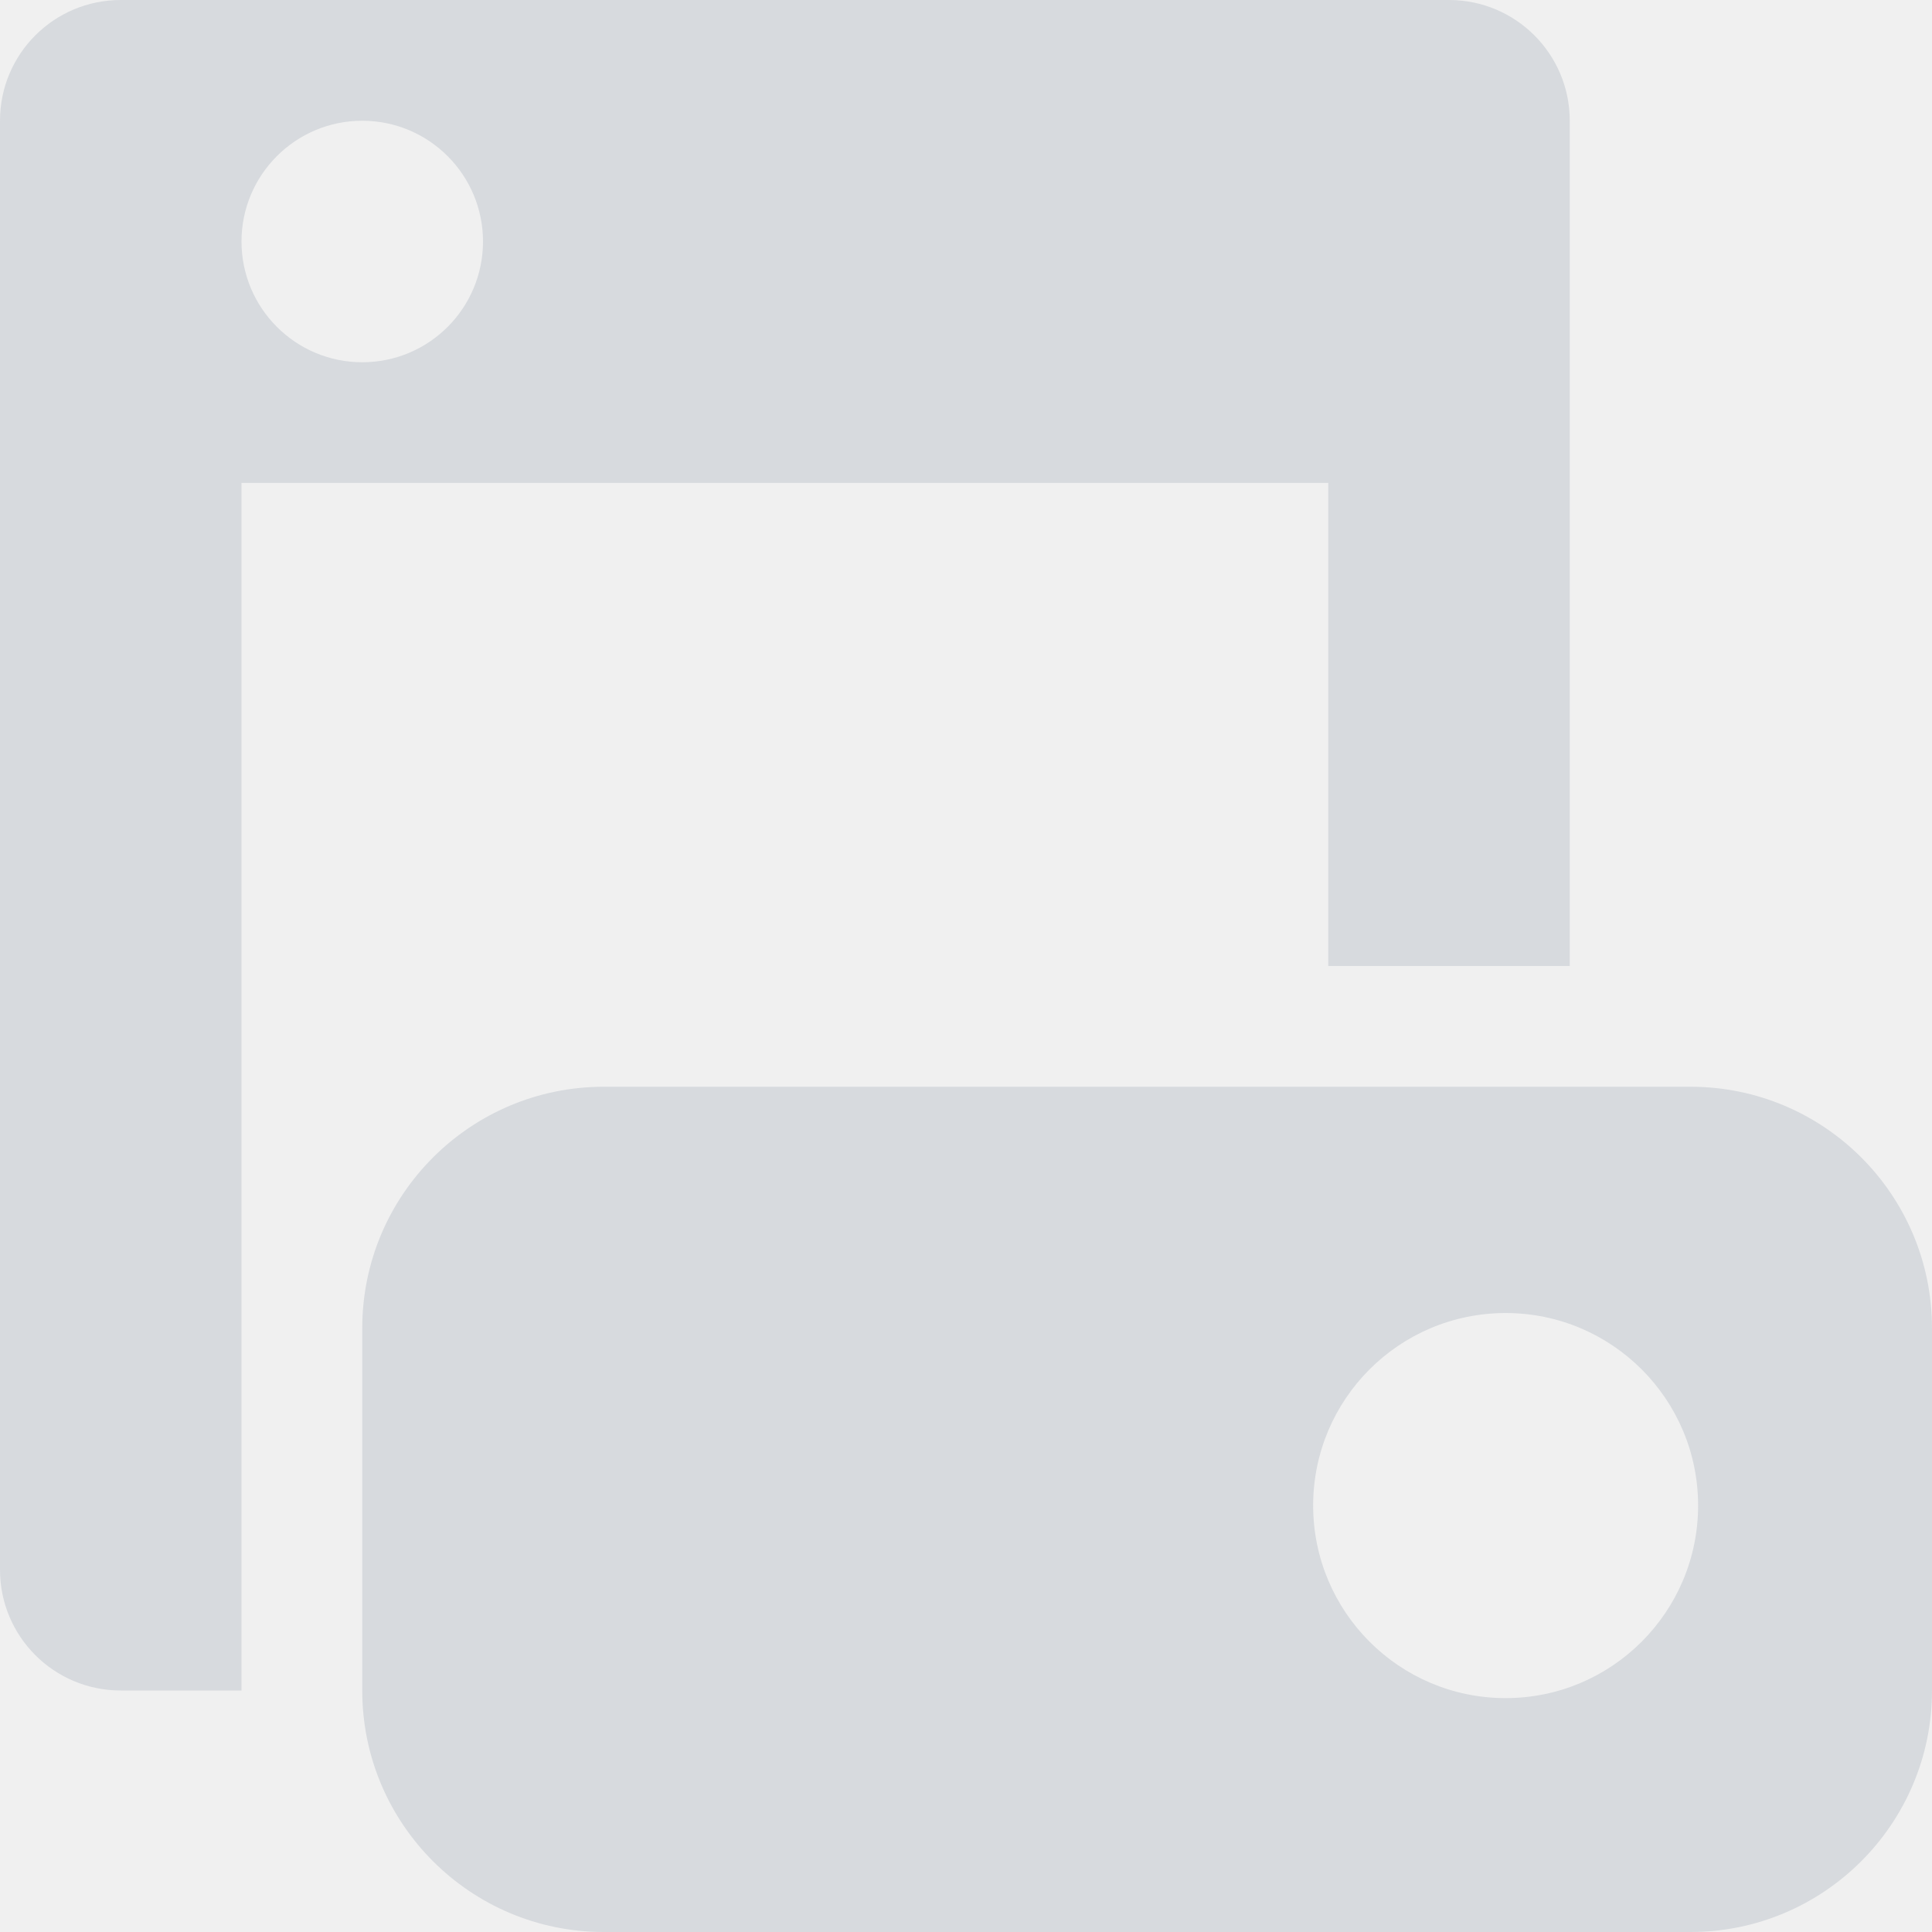
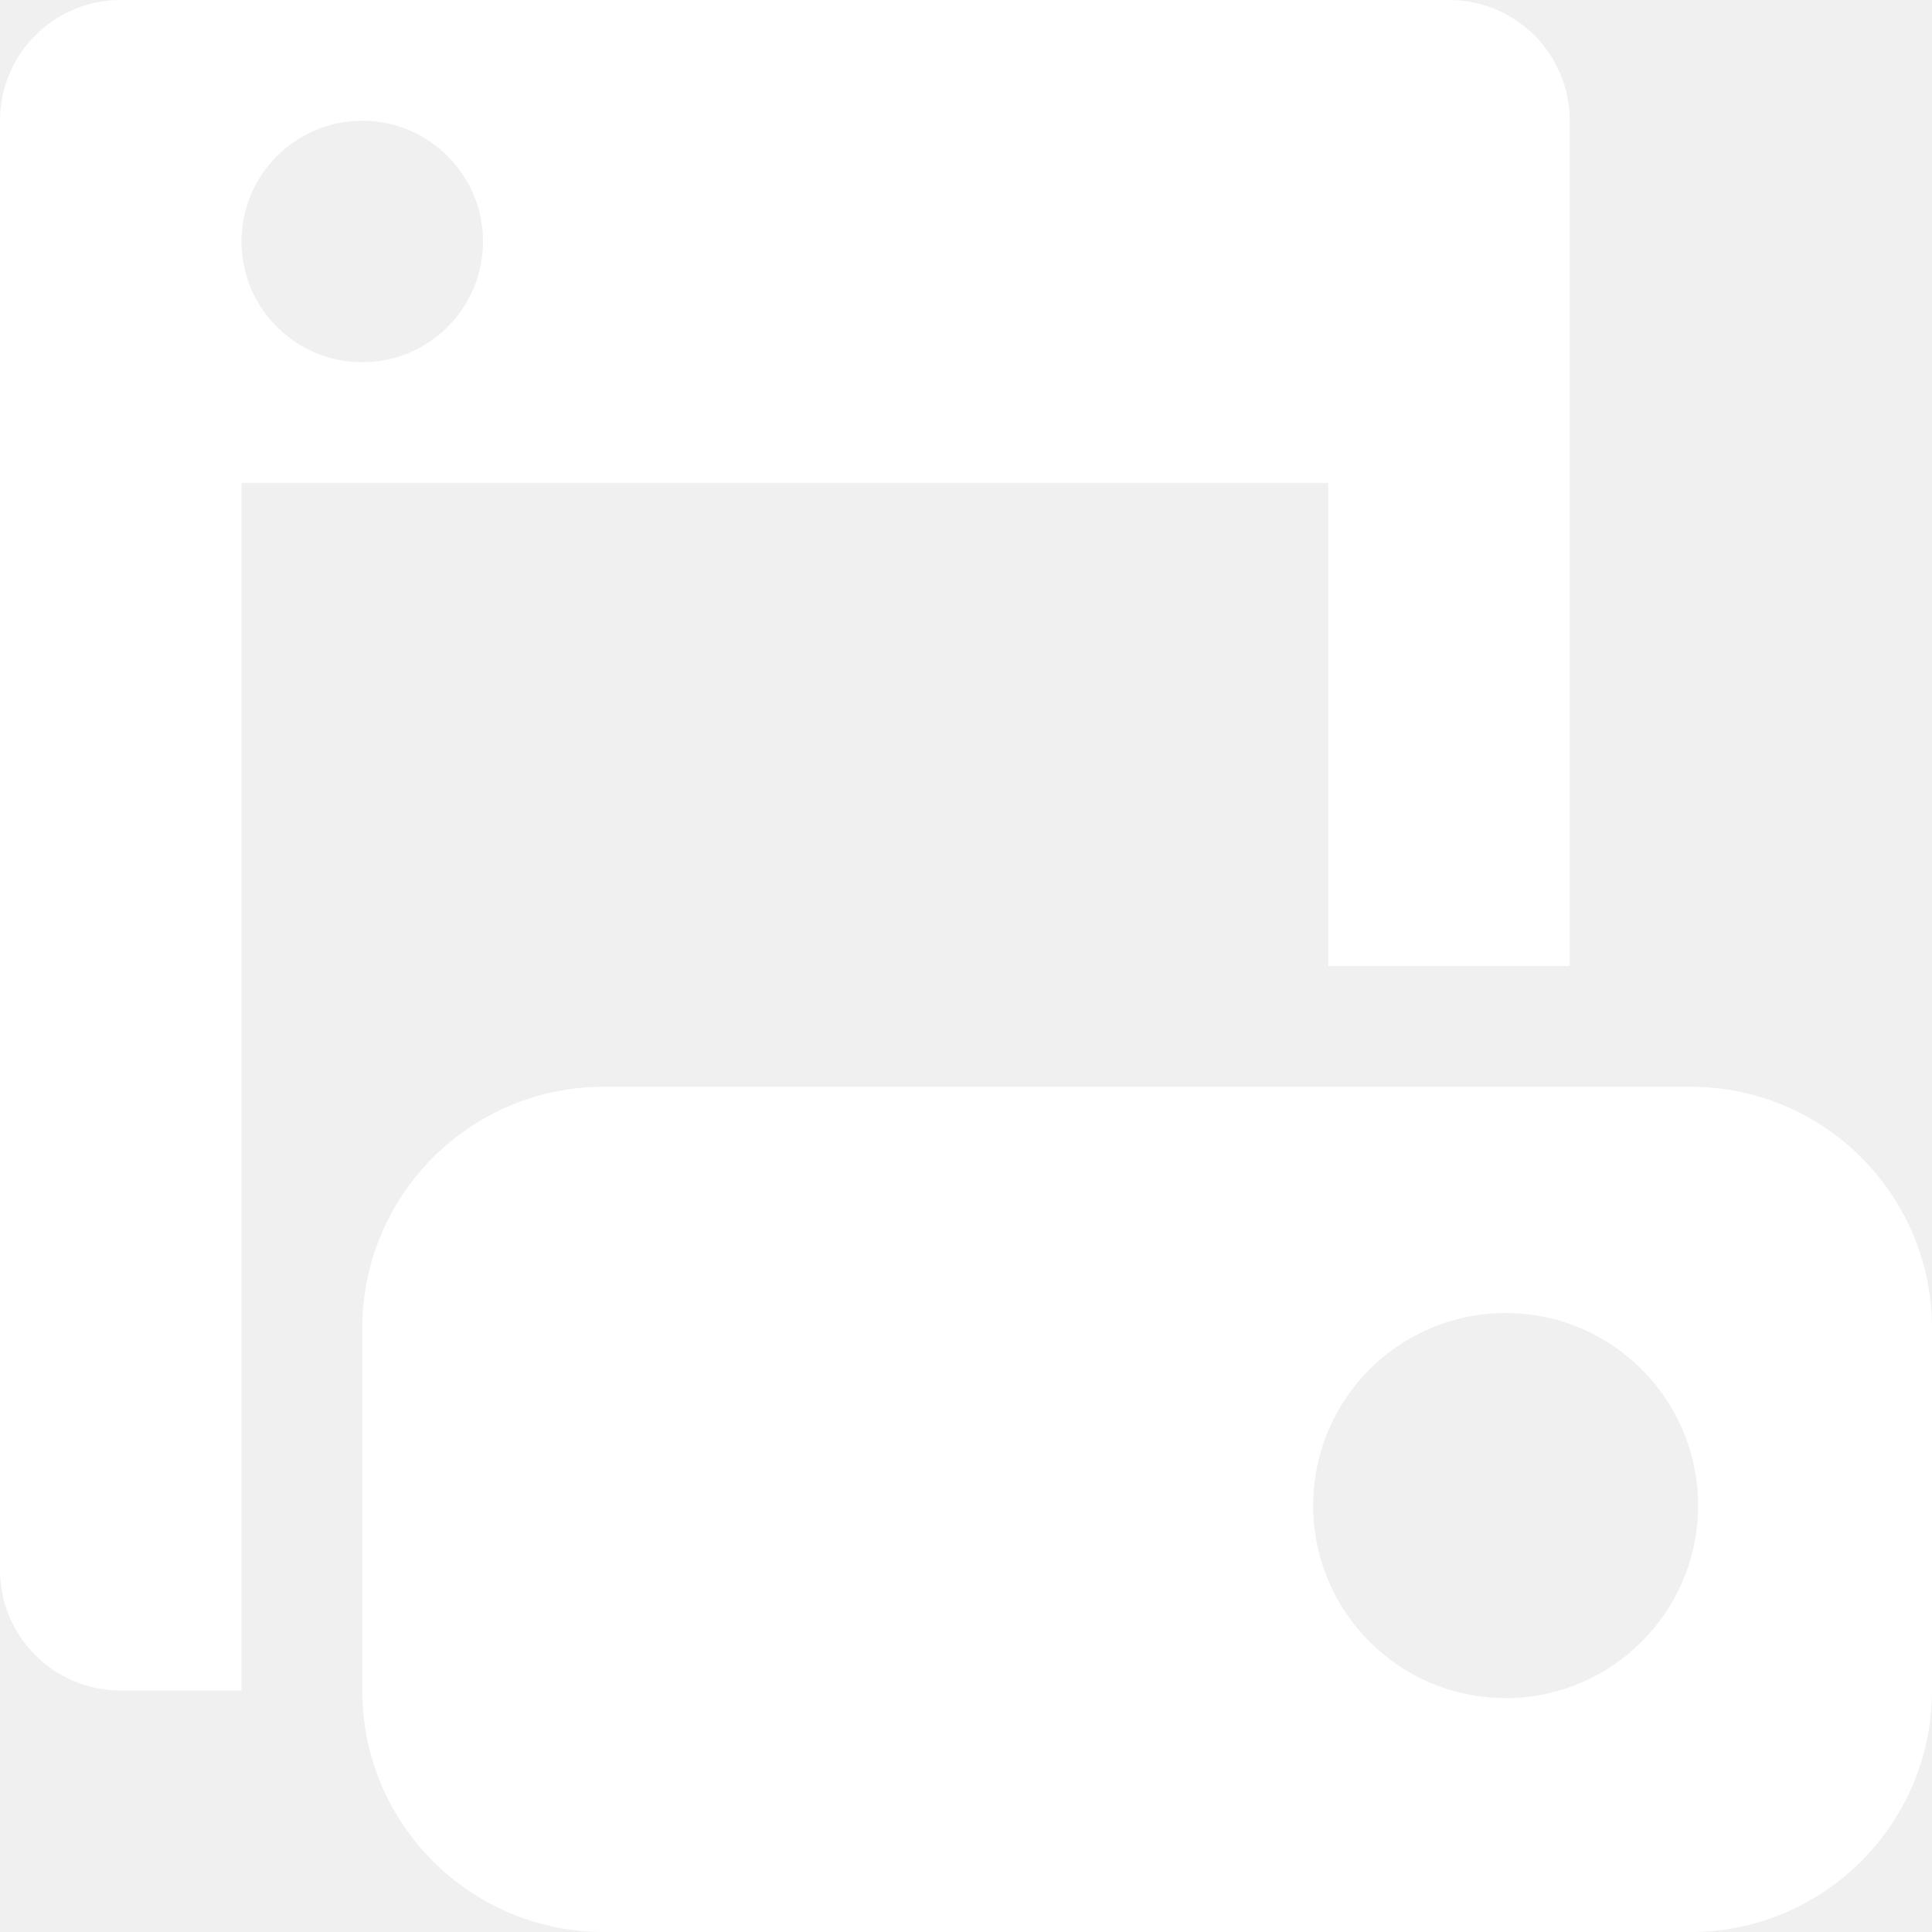
<svg xmlns="http://www.w3.org/2000/svg" version="1.1" id="Layer_1" x="0px" y="0px" width="16px" height="16px" viewBox="-0.521 -0.5 16 16" enable-background="new -0.521 -0.5 16 16" xml:space="preserve">
  <g>
-     <path d="M13.479,8.5h-9c-1.104,0-2,0.895-2,2v3c0,1.104,0.896,2,2,2h9   c1.104,0,2-0.896,2-2v-3C15.479,9.395,14.584,8.5,13.479,8.5z M11.948,13.563c-0.881,0-1.594-0.715-1.594-1.595   s0.713-1.594,1.594-1.594c0.88,0,1.594,0.714,1.594,1.594S12.828,13.563,11.948,13.563z" fill="#D7DADE" />
-     <path d="M10.479,7.5h2v-7c0-0.553-0.448-1-1-1h-11c-0.553,0-1,0.447-1,1v12   c0,0.553,0.447,1,1,1h1V3.499l9,0V7.5z M2.479,2.5c-0.552,0-1-0.448-1-1s0.448-1,1-1s1,0.448,1,1S3.032,2.5,2.479,2.5z" fill="#D7DADE" />
+     <path d="M13.479,8.5h-9c-1.104,0-2,0.895-2,2v3c0,1.104,0.896,2,2,2h9   c1.104,0,2-0.896,2-2v-3C15.479,9.395,14.584,8.5,13.479,8.5z M11.948,13.563c-0.881,0-1.594-0.715-1.594-1.595   s0.713-1.594,1.594-1.594c0.88,0,1.594,0.714,1.594,1.594S12.828,13.563,11.948,13.563z" fill="#FFFFFF" />
+     <path d="M10.479,7.5h2v-7c0-0.553-0.448-1-1-1h-11c-0.553,0-1,0.447-1,1v12   c0,0.553,0.447,1,1,1h1V3.499l9,0V7.5z M2.479,2.5c-0.552,0-1-0.448-1-1s0.448-1,1-1s1,0.448,1,1S3.032,2.5,2.479,2.5z" fill="#FFFFFF" />
  </g>
</svg>
